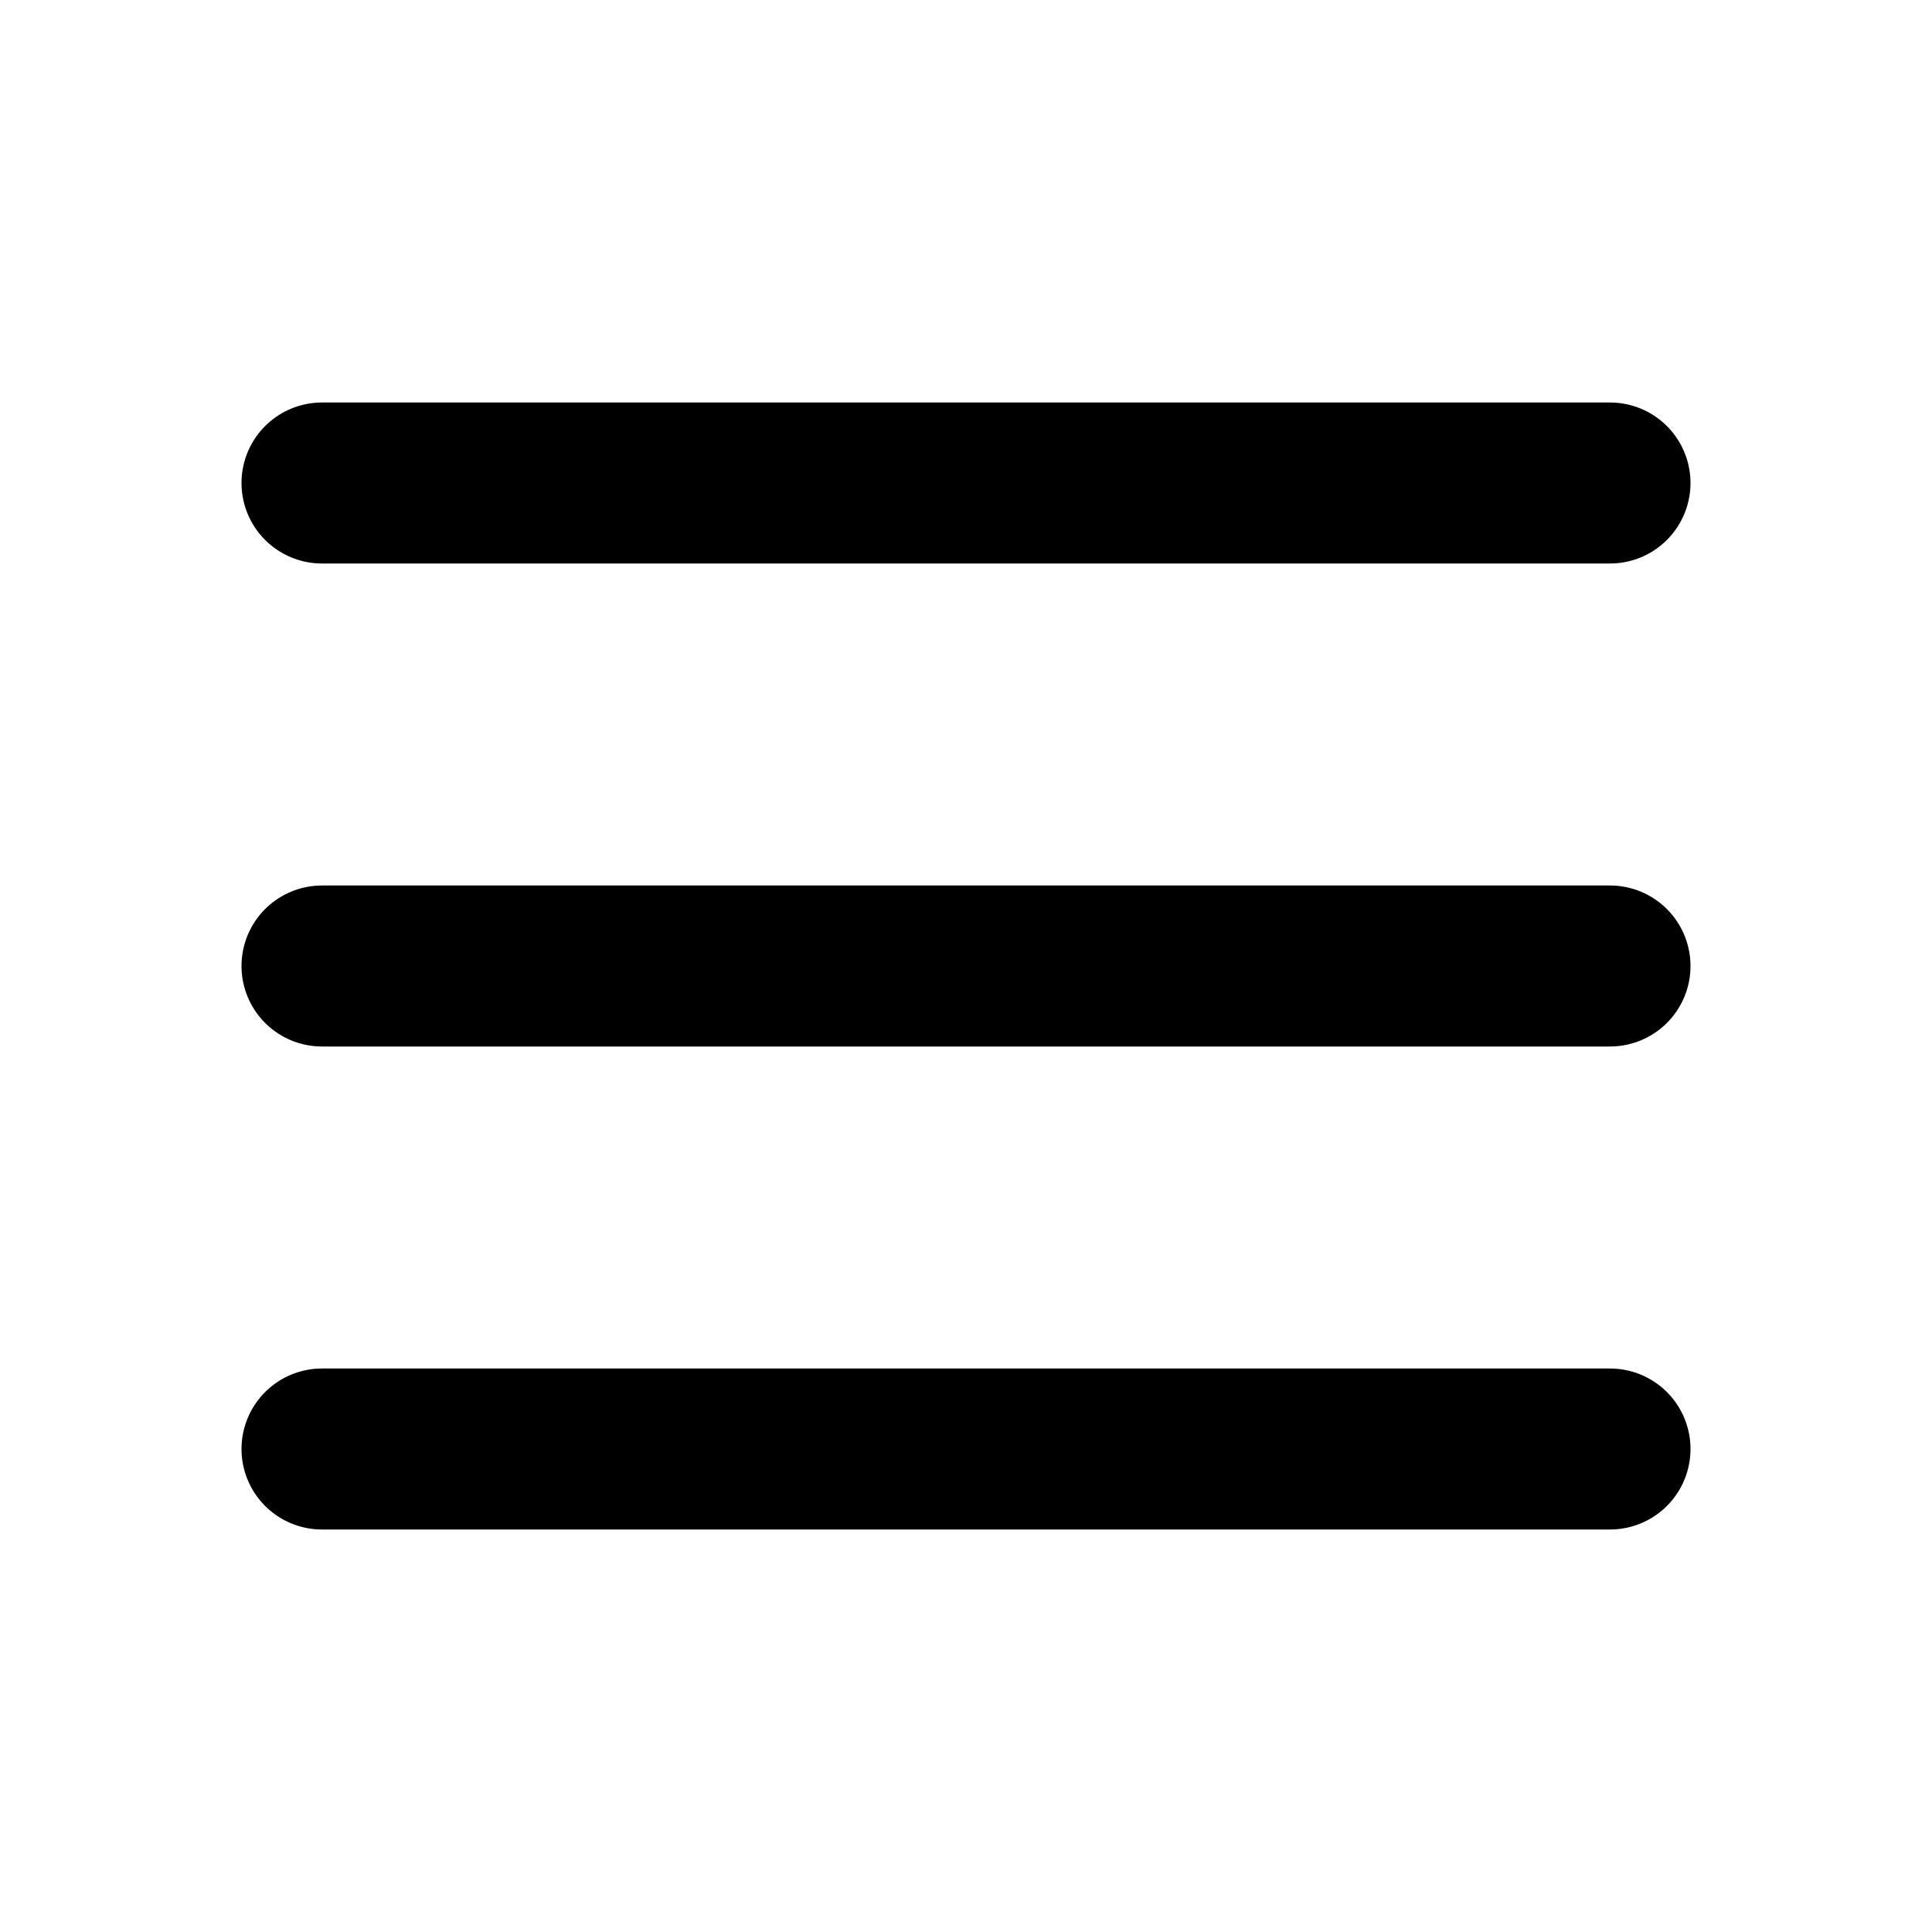
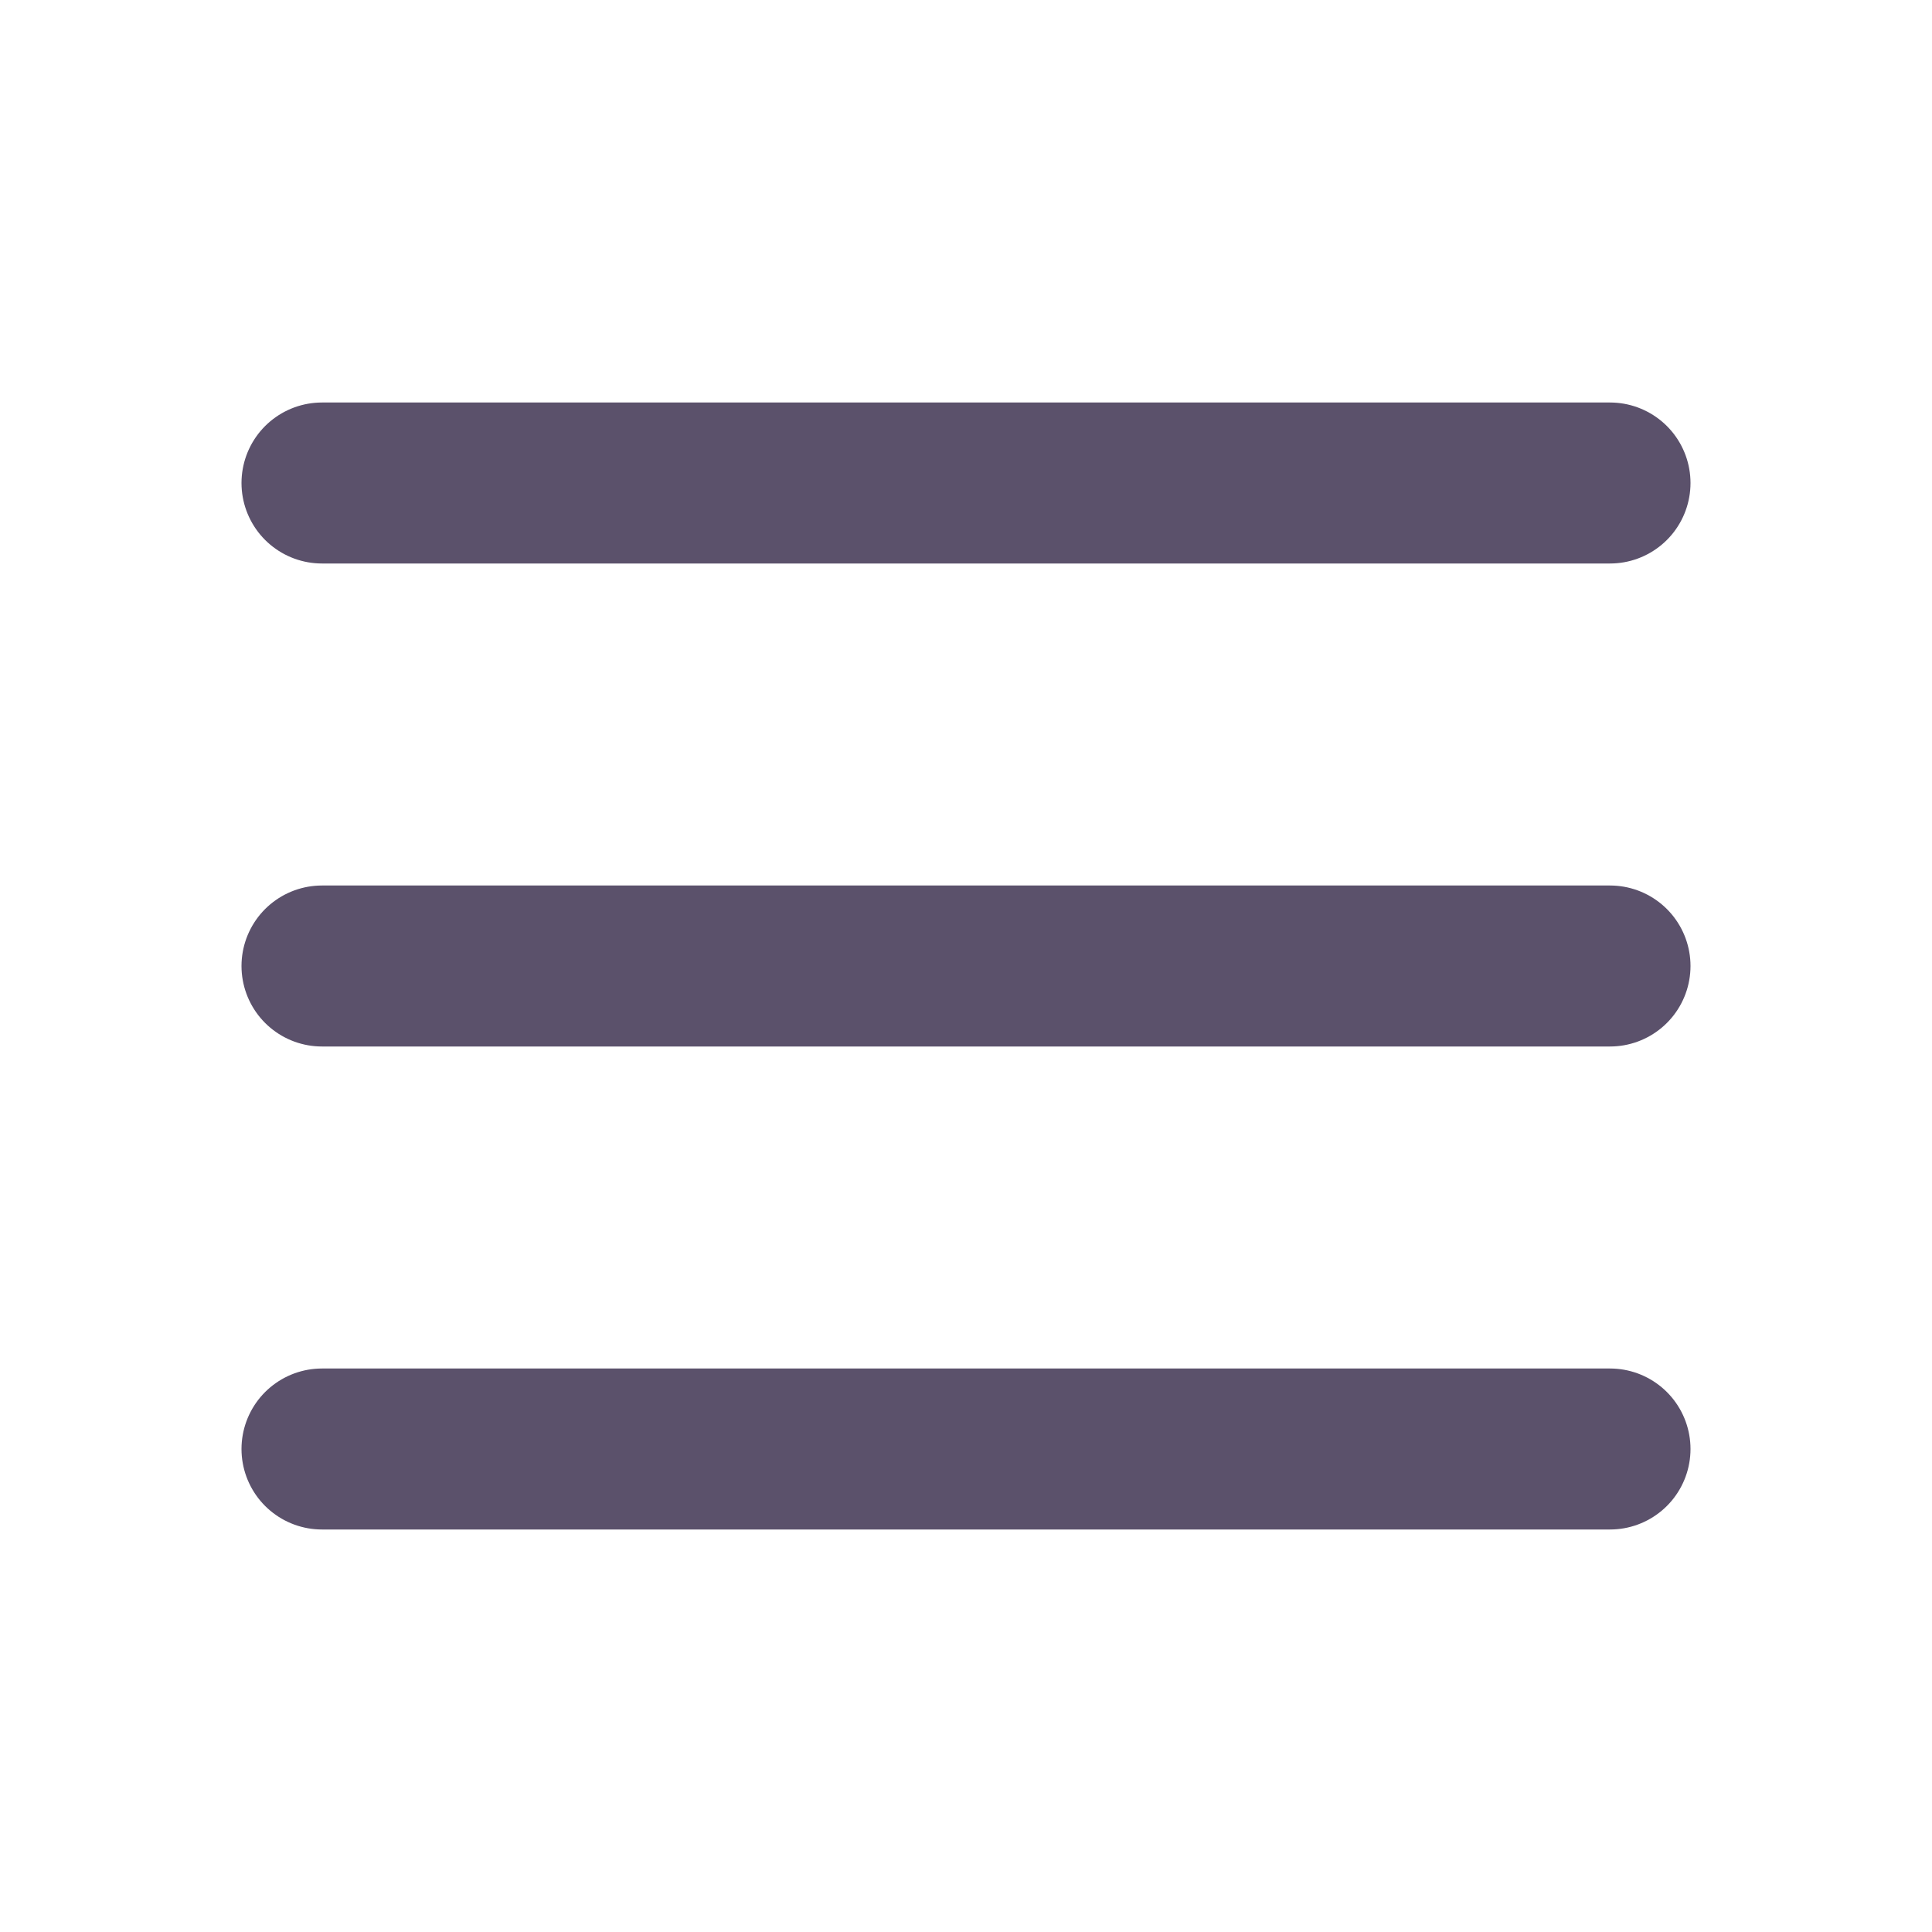
<svg xmlns="http://www.w3.org/2000/svg" width="800px" height="800px" viewBox="0 0 24 24" fill="none">
-   <path d="M4 6H20M4 12H20M4 18H20" stroke="#000000" stroke-width="2" stroke-linecap="round" stroke-linejoin="round" />
+   <path d="M4 6H20M4 12H20M4 18H20" stroke="#201335bb" stroke-width="2" stroke-linecap="round" stroke-linejoin="round" />
</svg>
